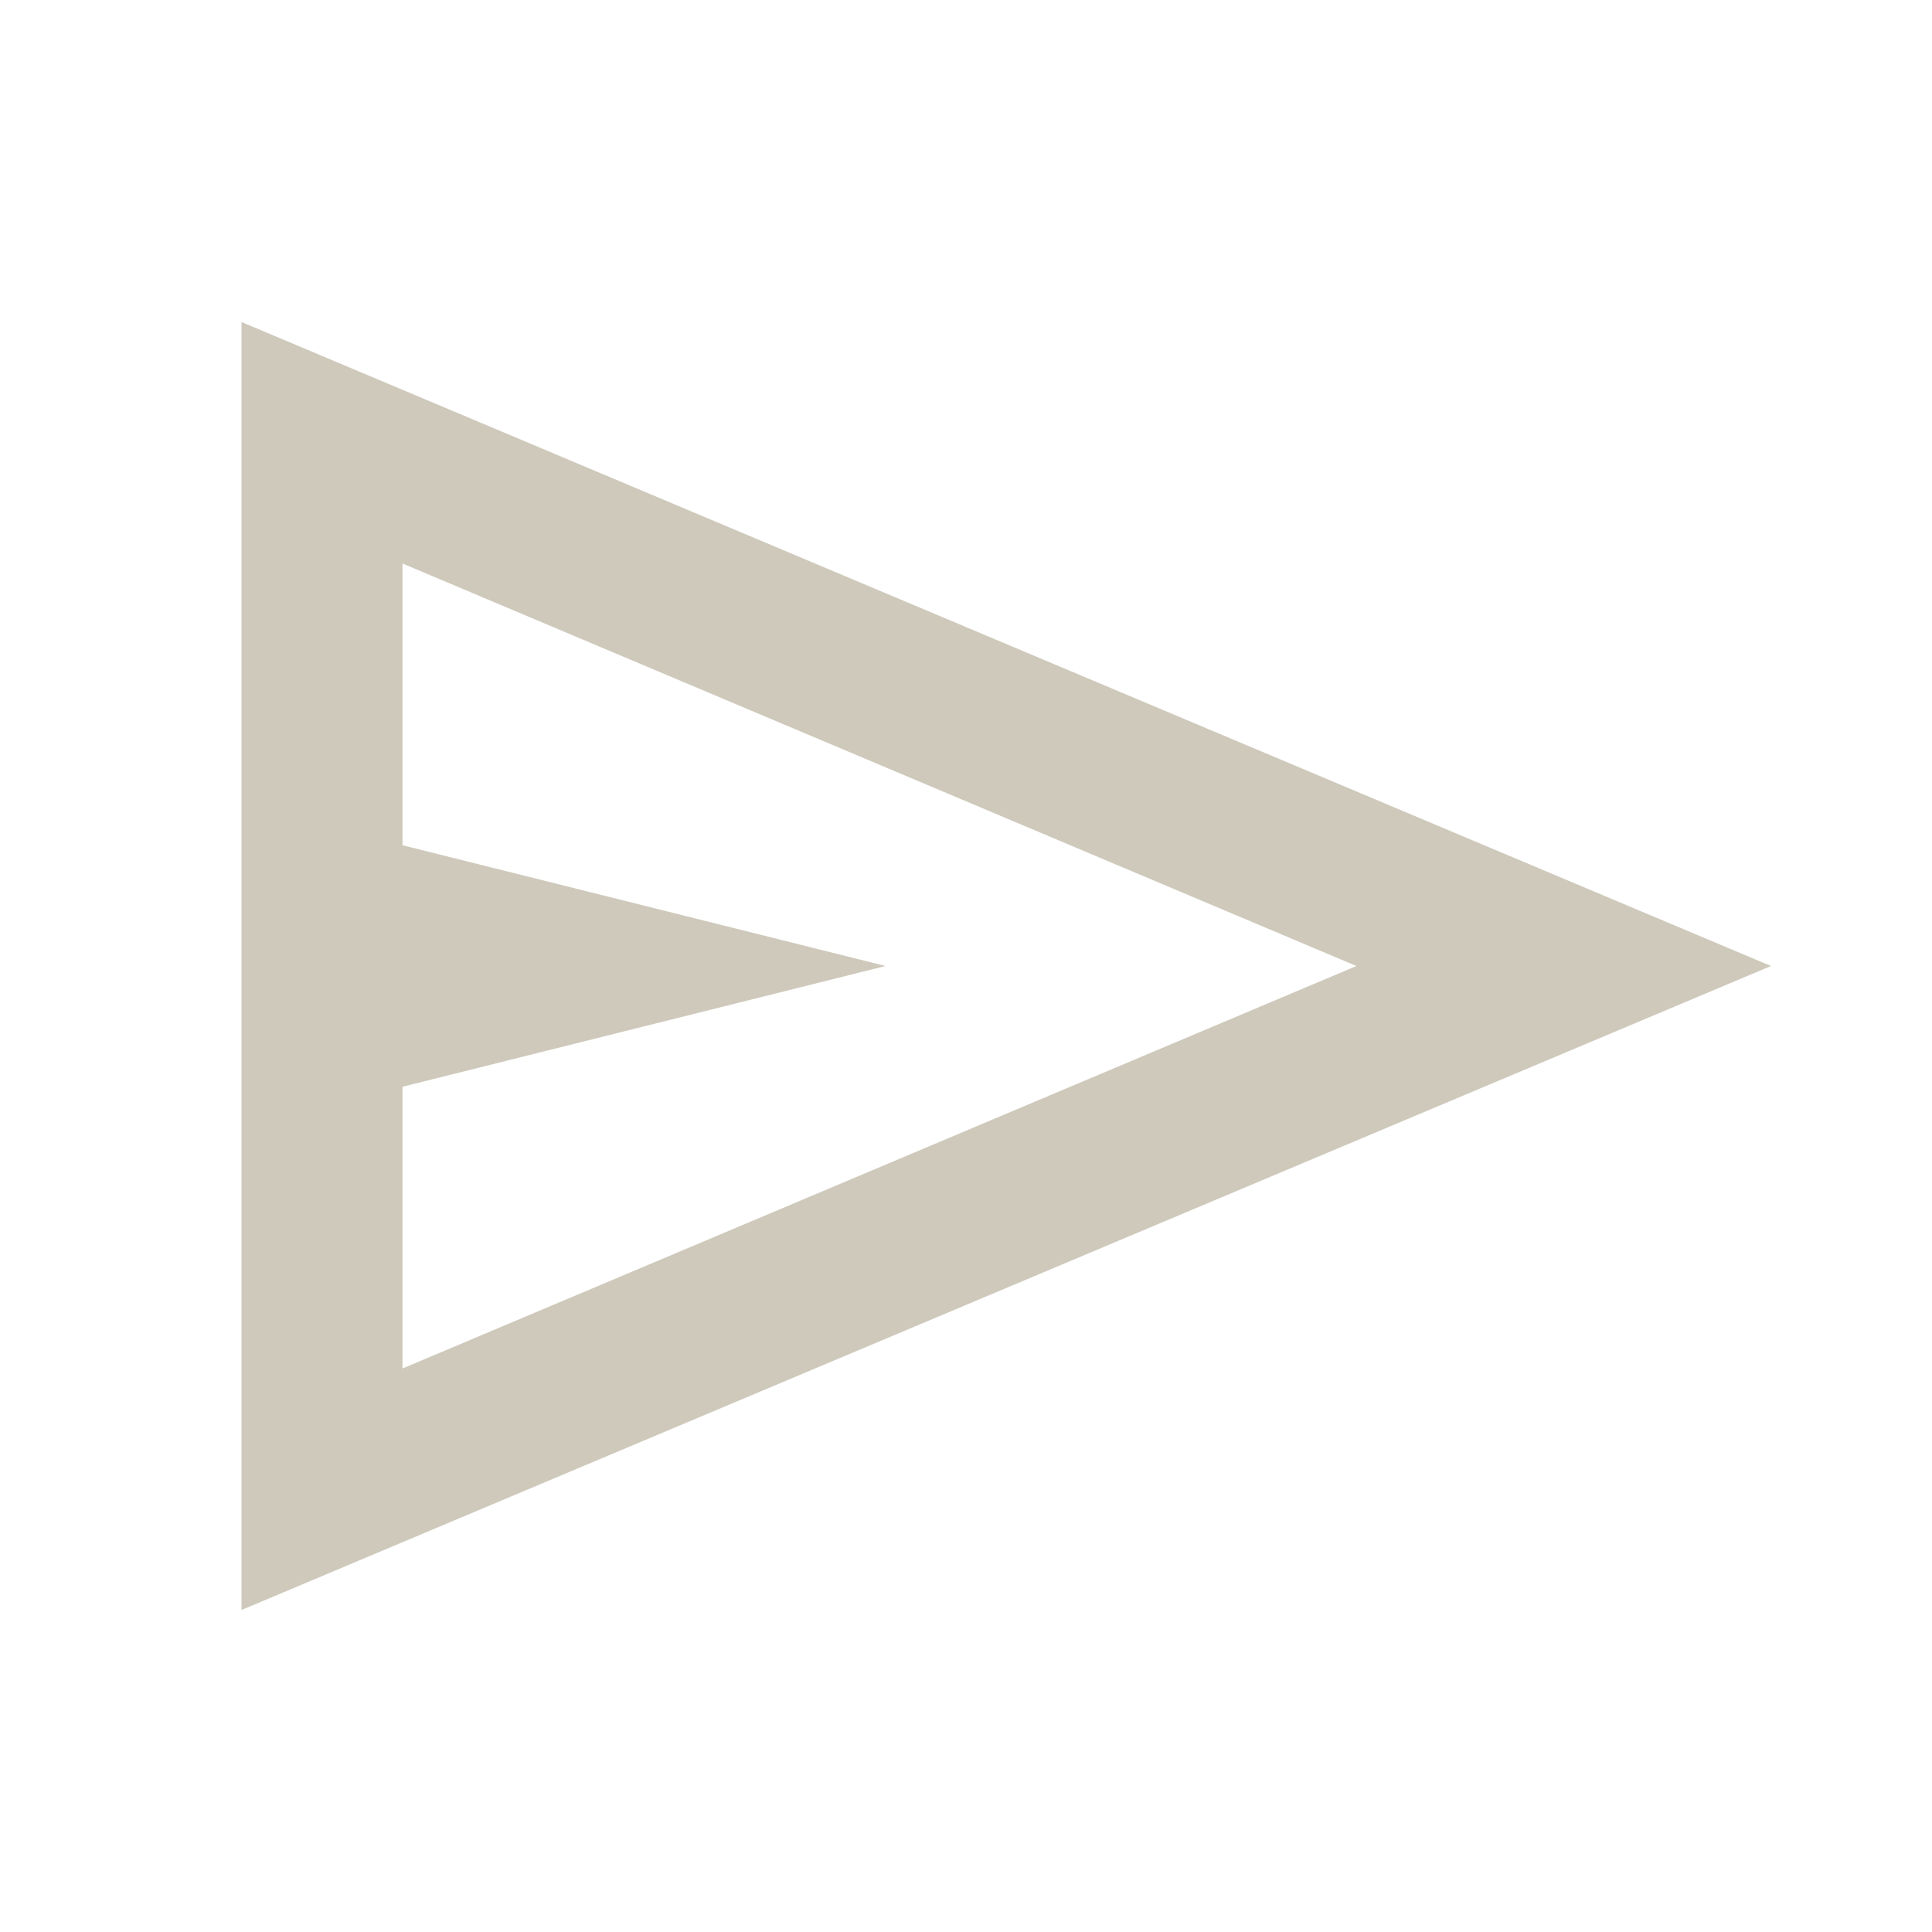
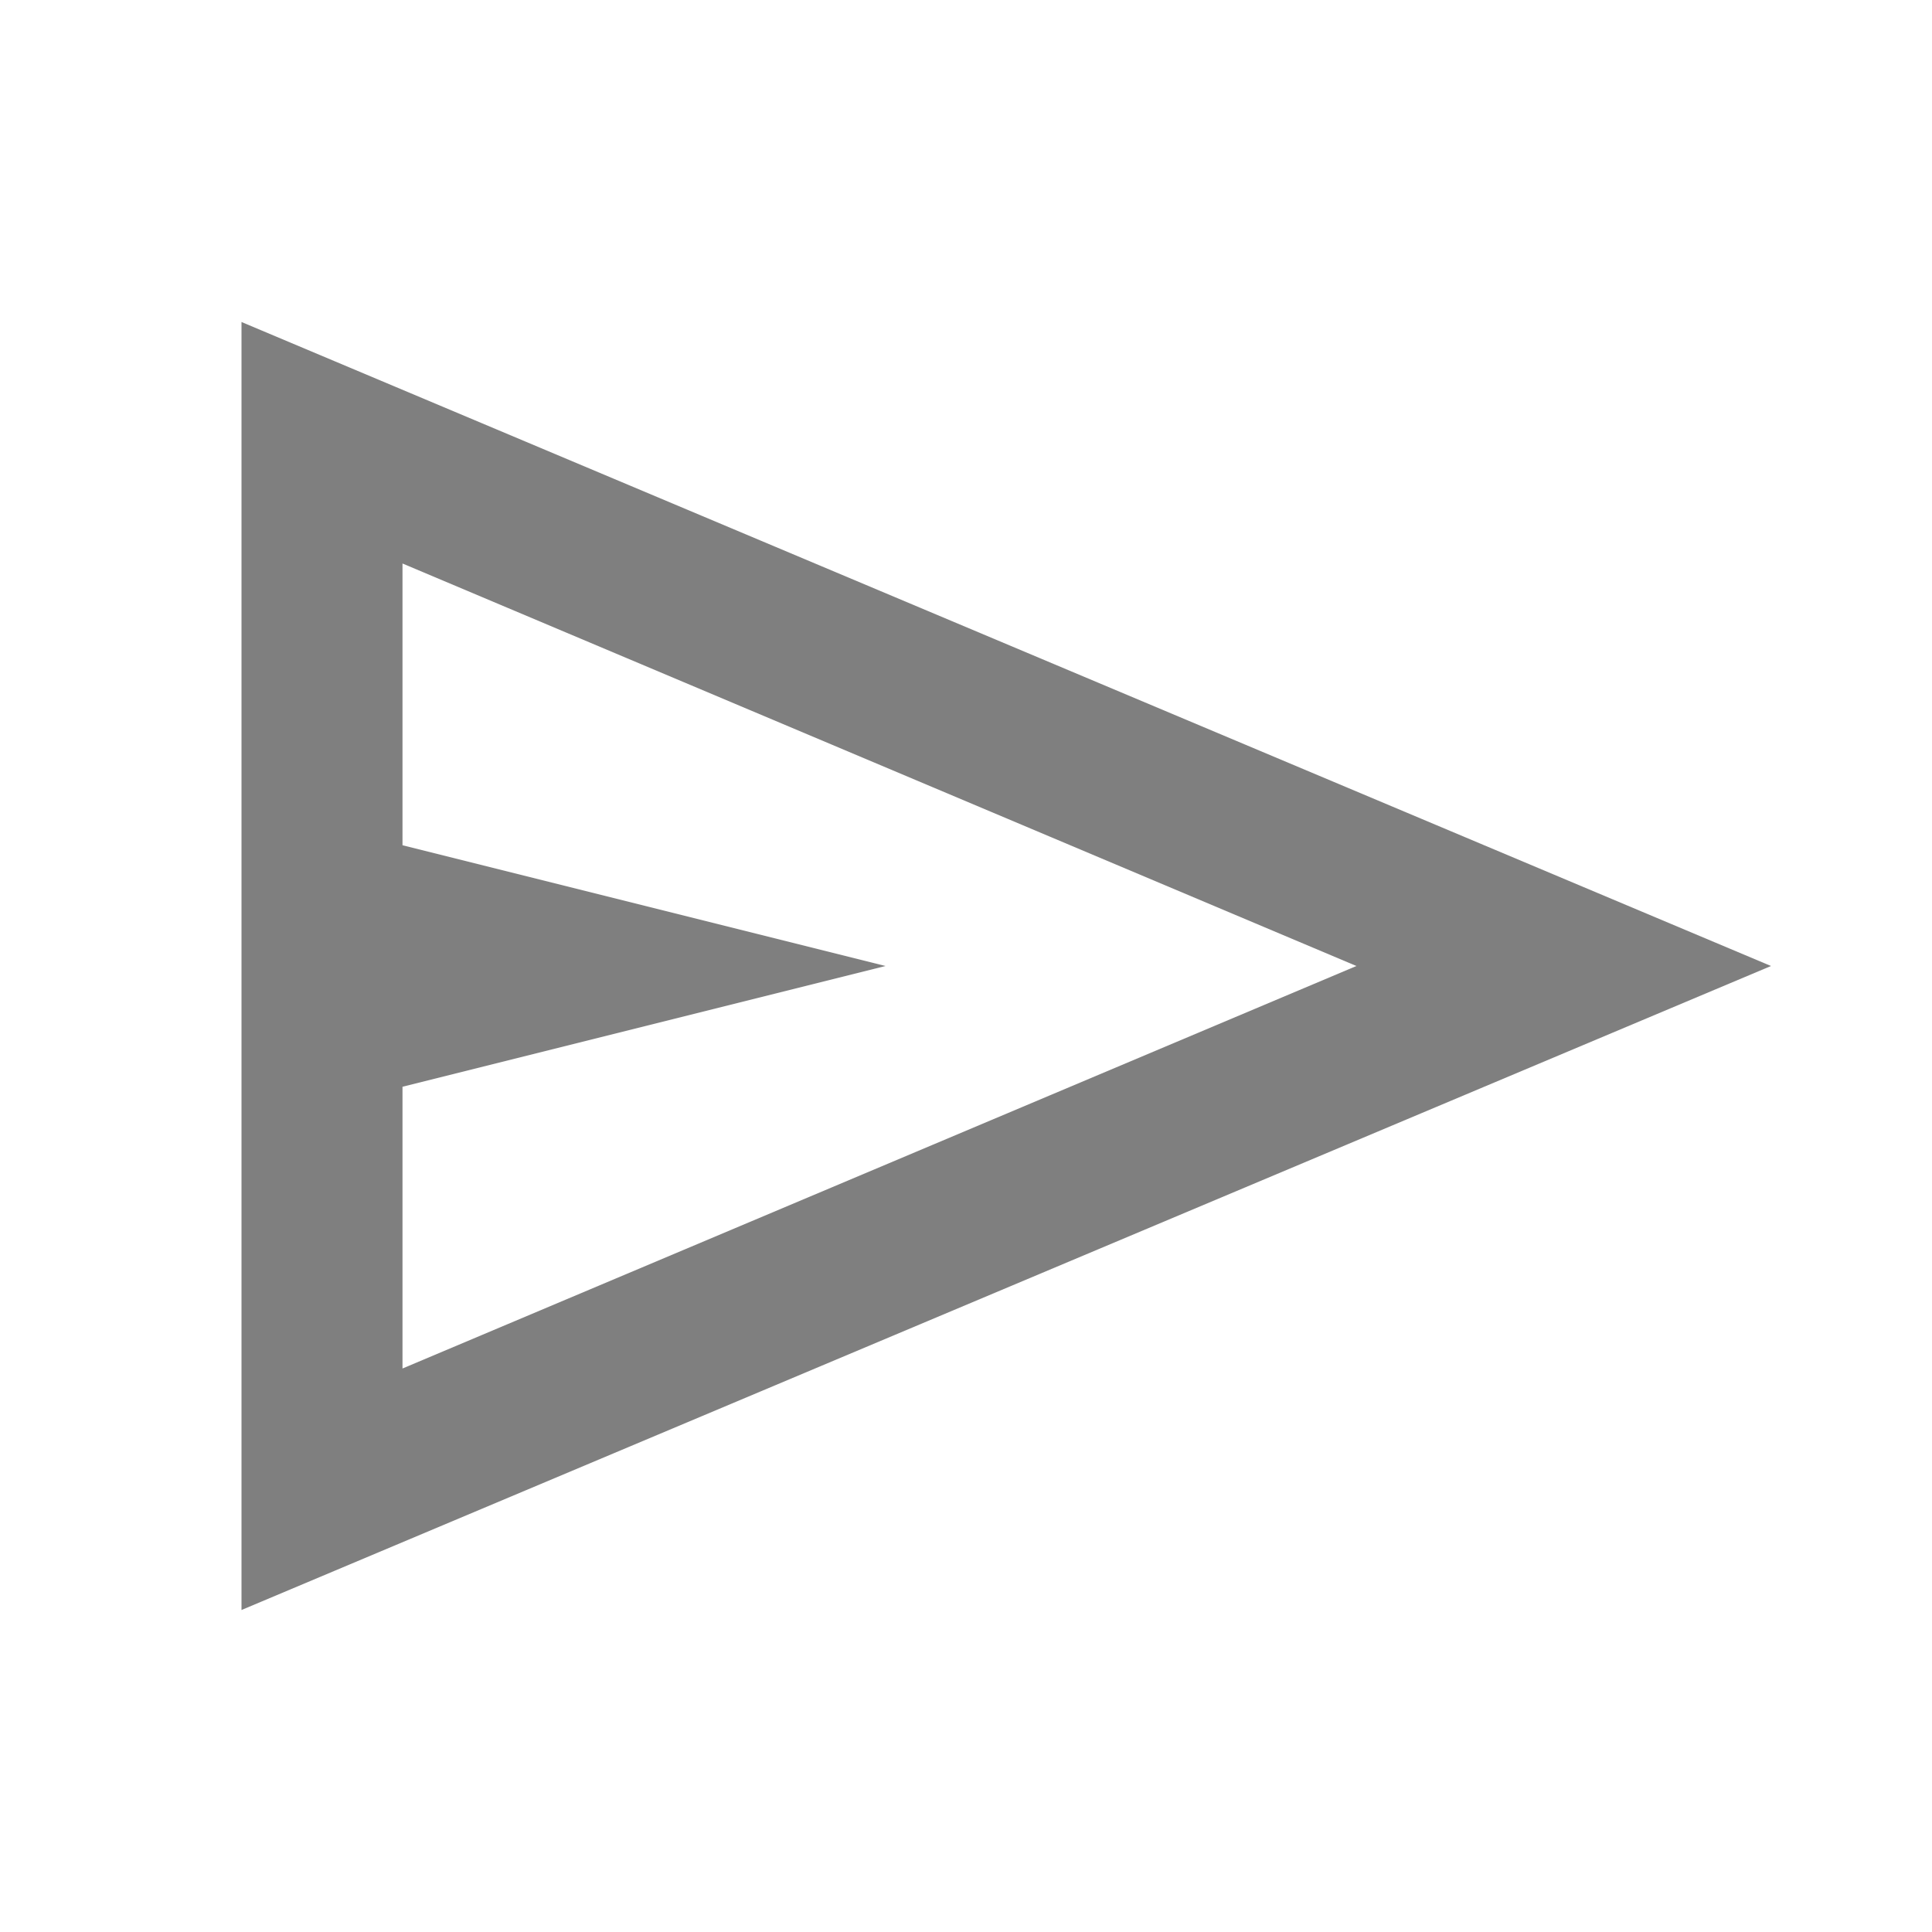
- <svg xmlns="http://www.w3.org/2000/svg" height="24px" viewBox="0 -960 960 960" width="24px" fill="#9f9579" fill-opacity="0.5">
+ <svg xmlns="http://www.w3.org/2000/svg" height="24px" viewBox="0 -960 960 960" width="24px" fill-opacity="0.5">
  <path d="M120-160v-640l760 320-760 320Zm80-120 474-200-474-200v140l240 60-240 60v140Zm0 0v-400 400Z" />
</svg>
